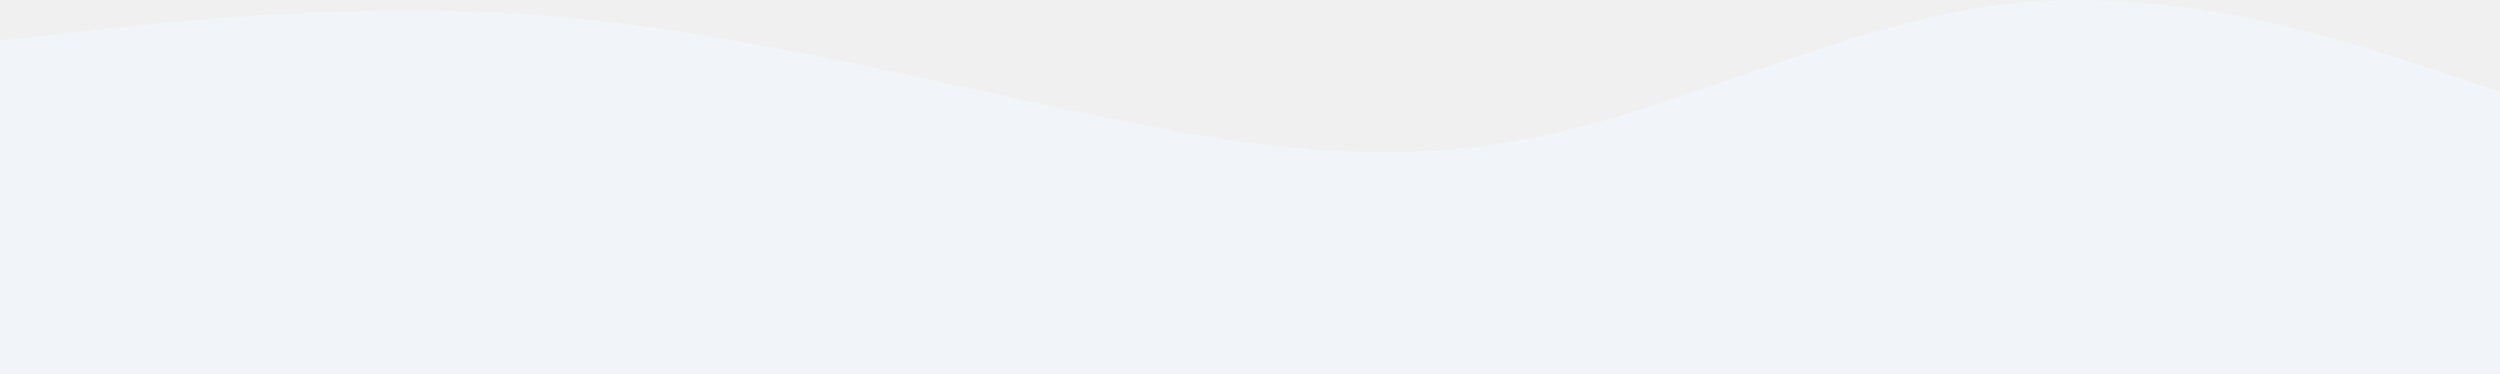
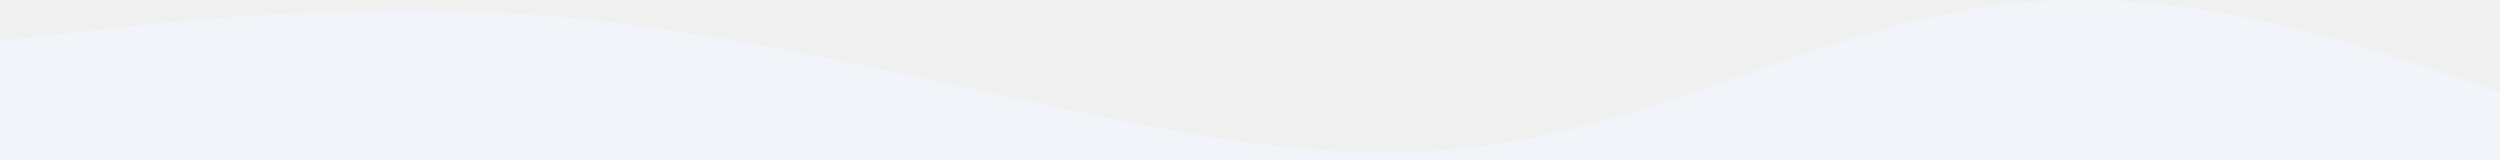
- <svg xmlns="http://www.w3.org/2000/svg" width="1726" height="258" viewBox="0 0 1726 258" fill="none">
-   <path d="M0 28.075L57.833 21.729C115.667 14.903 231.333 2.927 347 8.915C462.667 14.903 578.333 41.248 694 66.396C809.667 91.544 925.333 117.89 1041 98.37C1156.67 79.569 1272.33 14.903 1388 2.568C1503.67 -10.245 1619.33 28.075 1677.17 47.236L1735 66.396V258H1677.17C1619.33 258 1503.67 258 1388 258C1272.33 258 1156.67 258 1041 258C925.333 258 809.667 258 694 258C578.333 258 462.667 258 347 258C231.333 258 115.667 258 57.833 258H0V28.075Z" fill="#f1f5f9" />
+ <svg xmlns="http://www.w3.org/2000/svg" width="1726" height="110" viewBox="0 0 1726 110" fill="none">
+   <g clip-path="url(#clip0_236_494)">
+     <path d="M0 28.075L57.833 21.729C115.667 14.903 231.333 2.927 347 8.915C462.667 14.903 578.333 41.248 694 66.396C809.667 91.544 925.333 117.89 1041 98.37C1156.67 79.569 1272.33 14.903 1388 2.568C1503.67 -10.245 1619.33 28.075 1677.17 47.236L1735 66.396V258H1677.17C1619.33 258 1503.67 258 1388 258C1272.33 258 1156.67 258 1041 258C925.333 258 809.667 258 694 258C578.333 258 462.667 258 347 258C231.333 258 115.667 258 57.833 258H0V28.075Z" fill="#F1F5F9" />
+   </g>
+   <defs>
+     <clipPath id="clip0_236_494">
+       <rect width="1726" height="258" fill="white" />
+     </clipPath>
+   </defs>
</svg>
